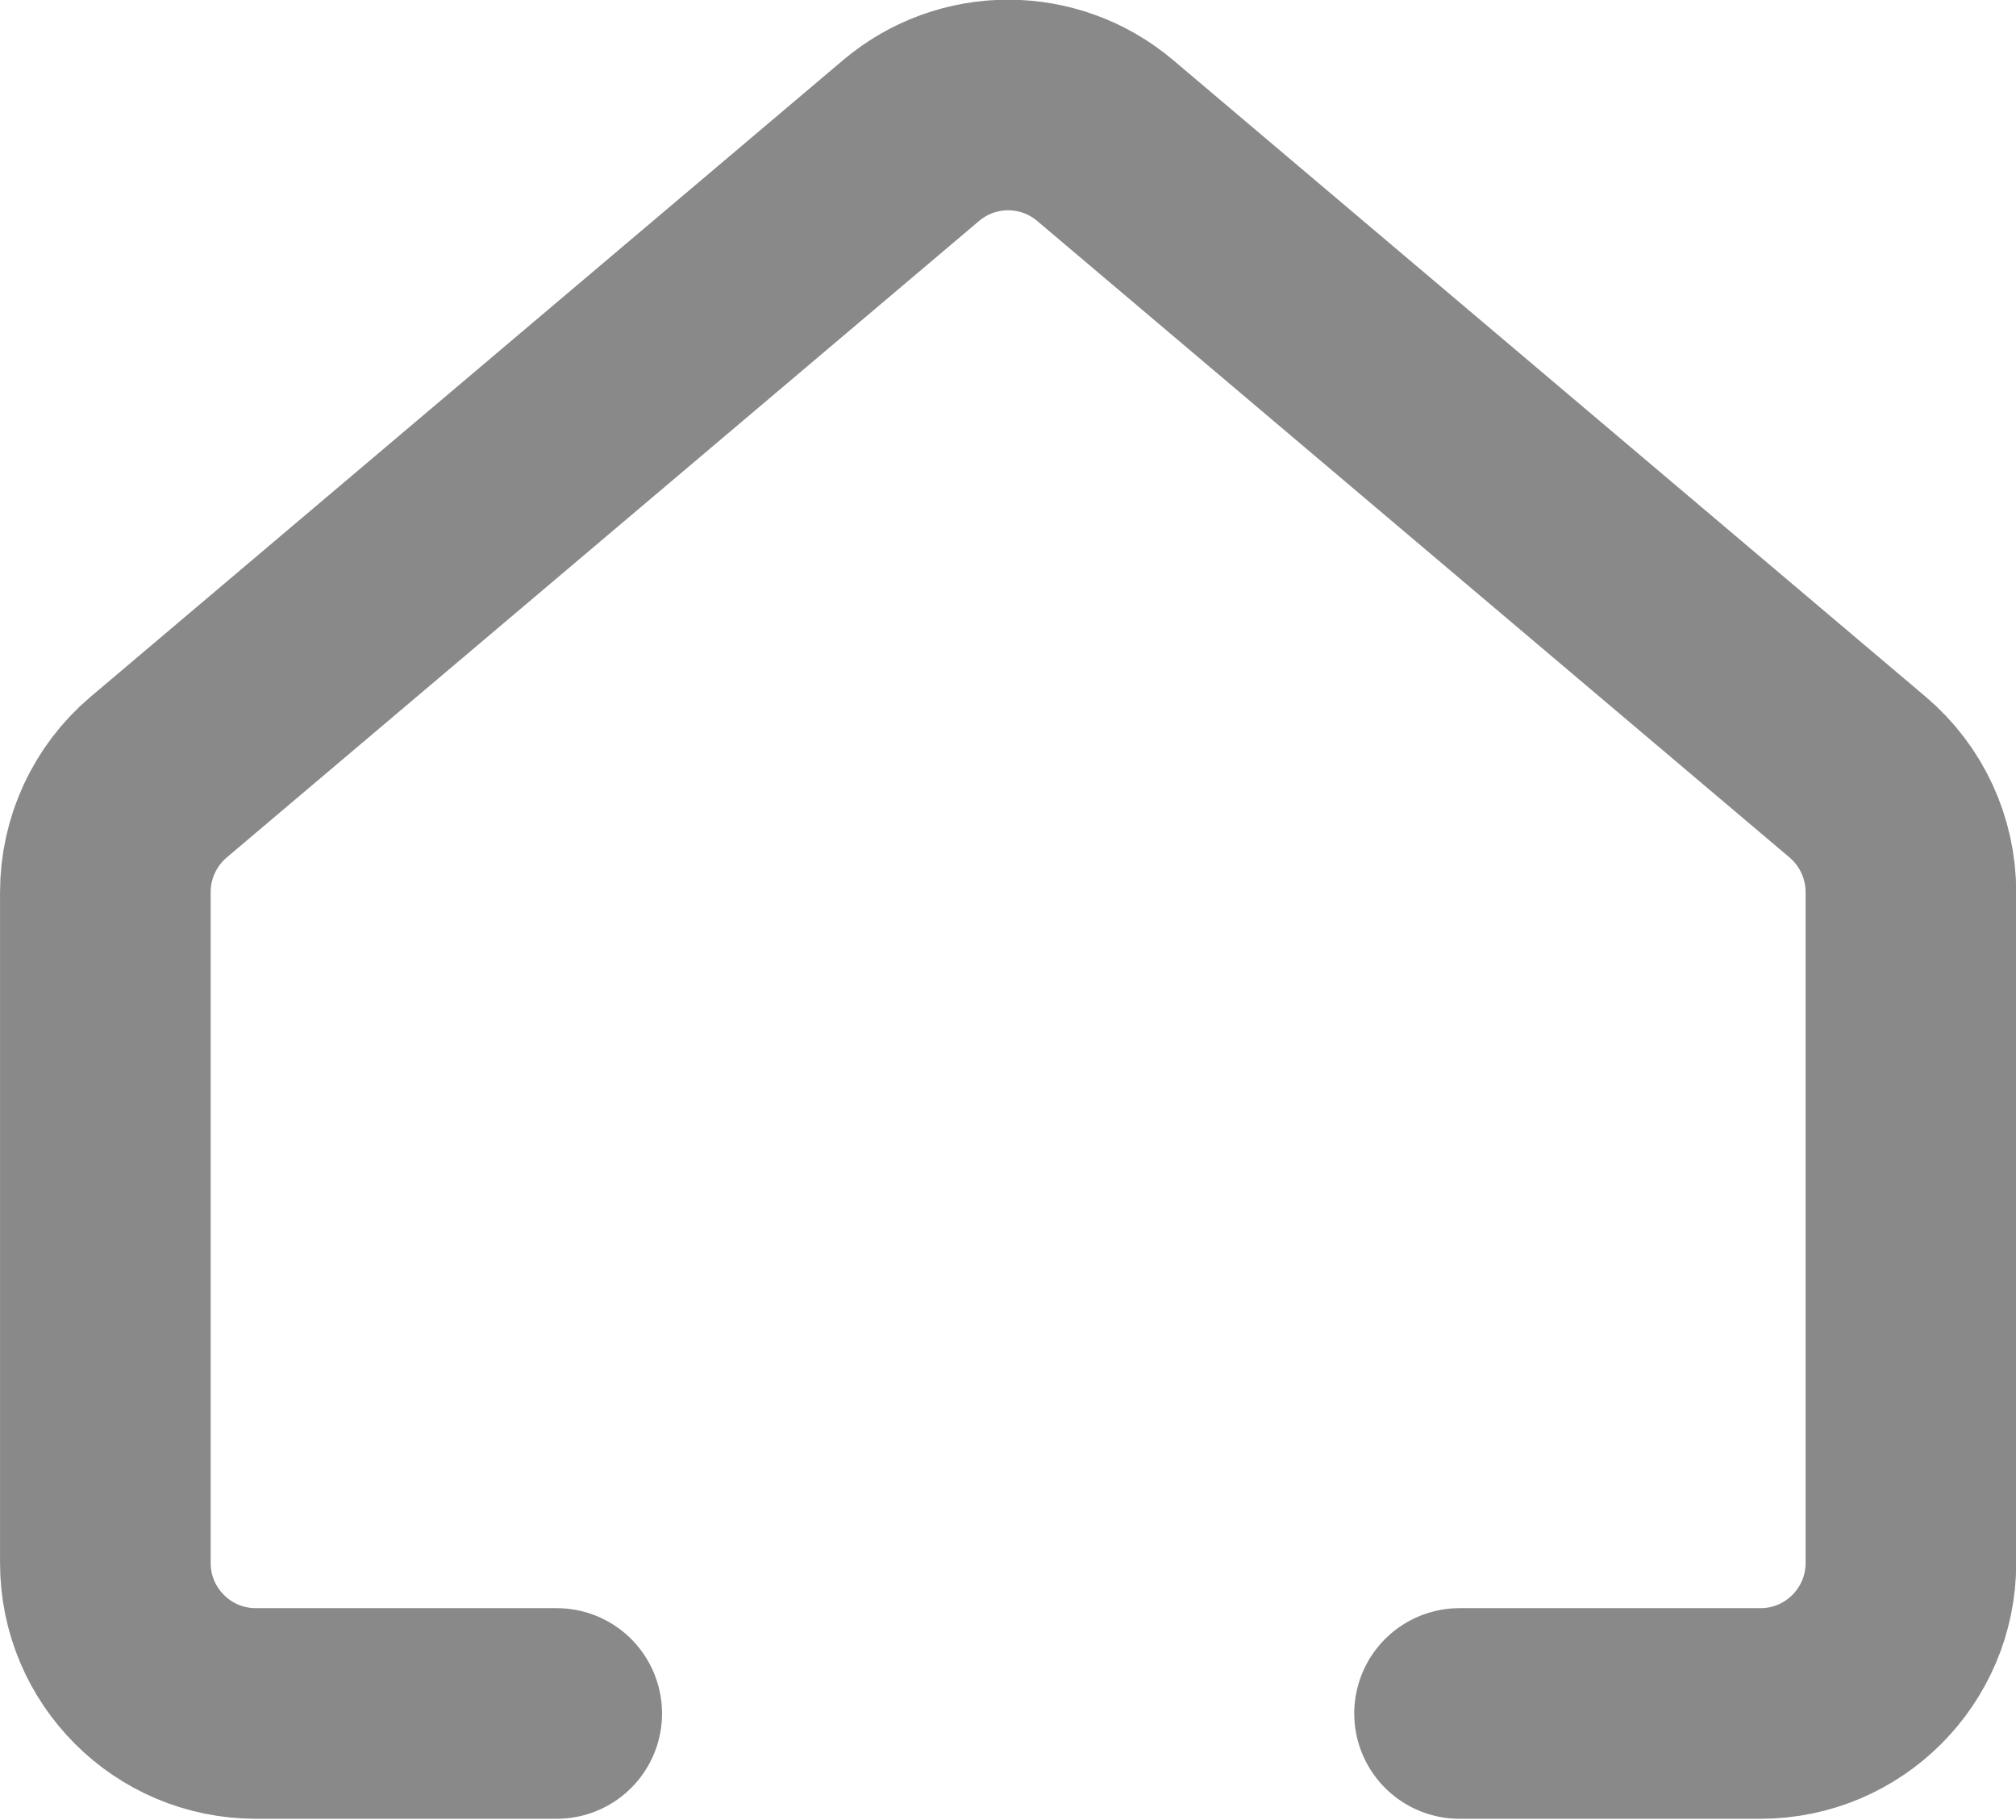
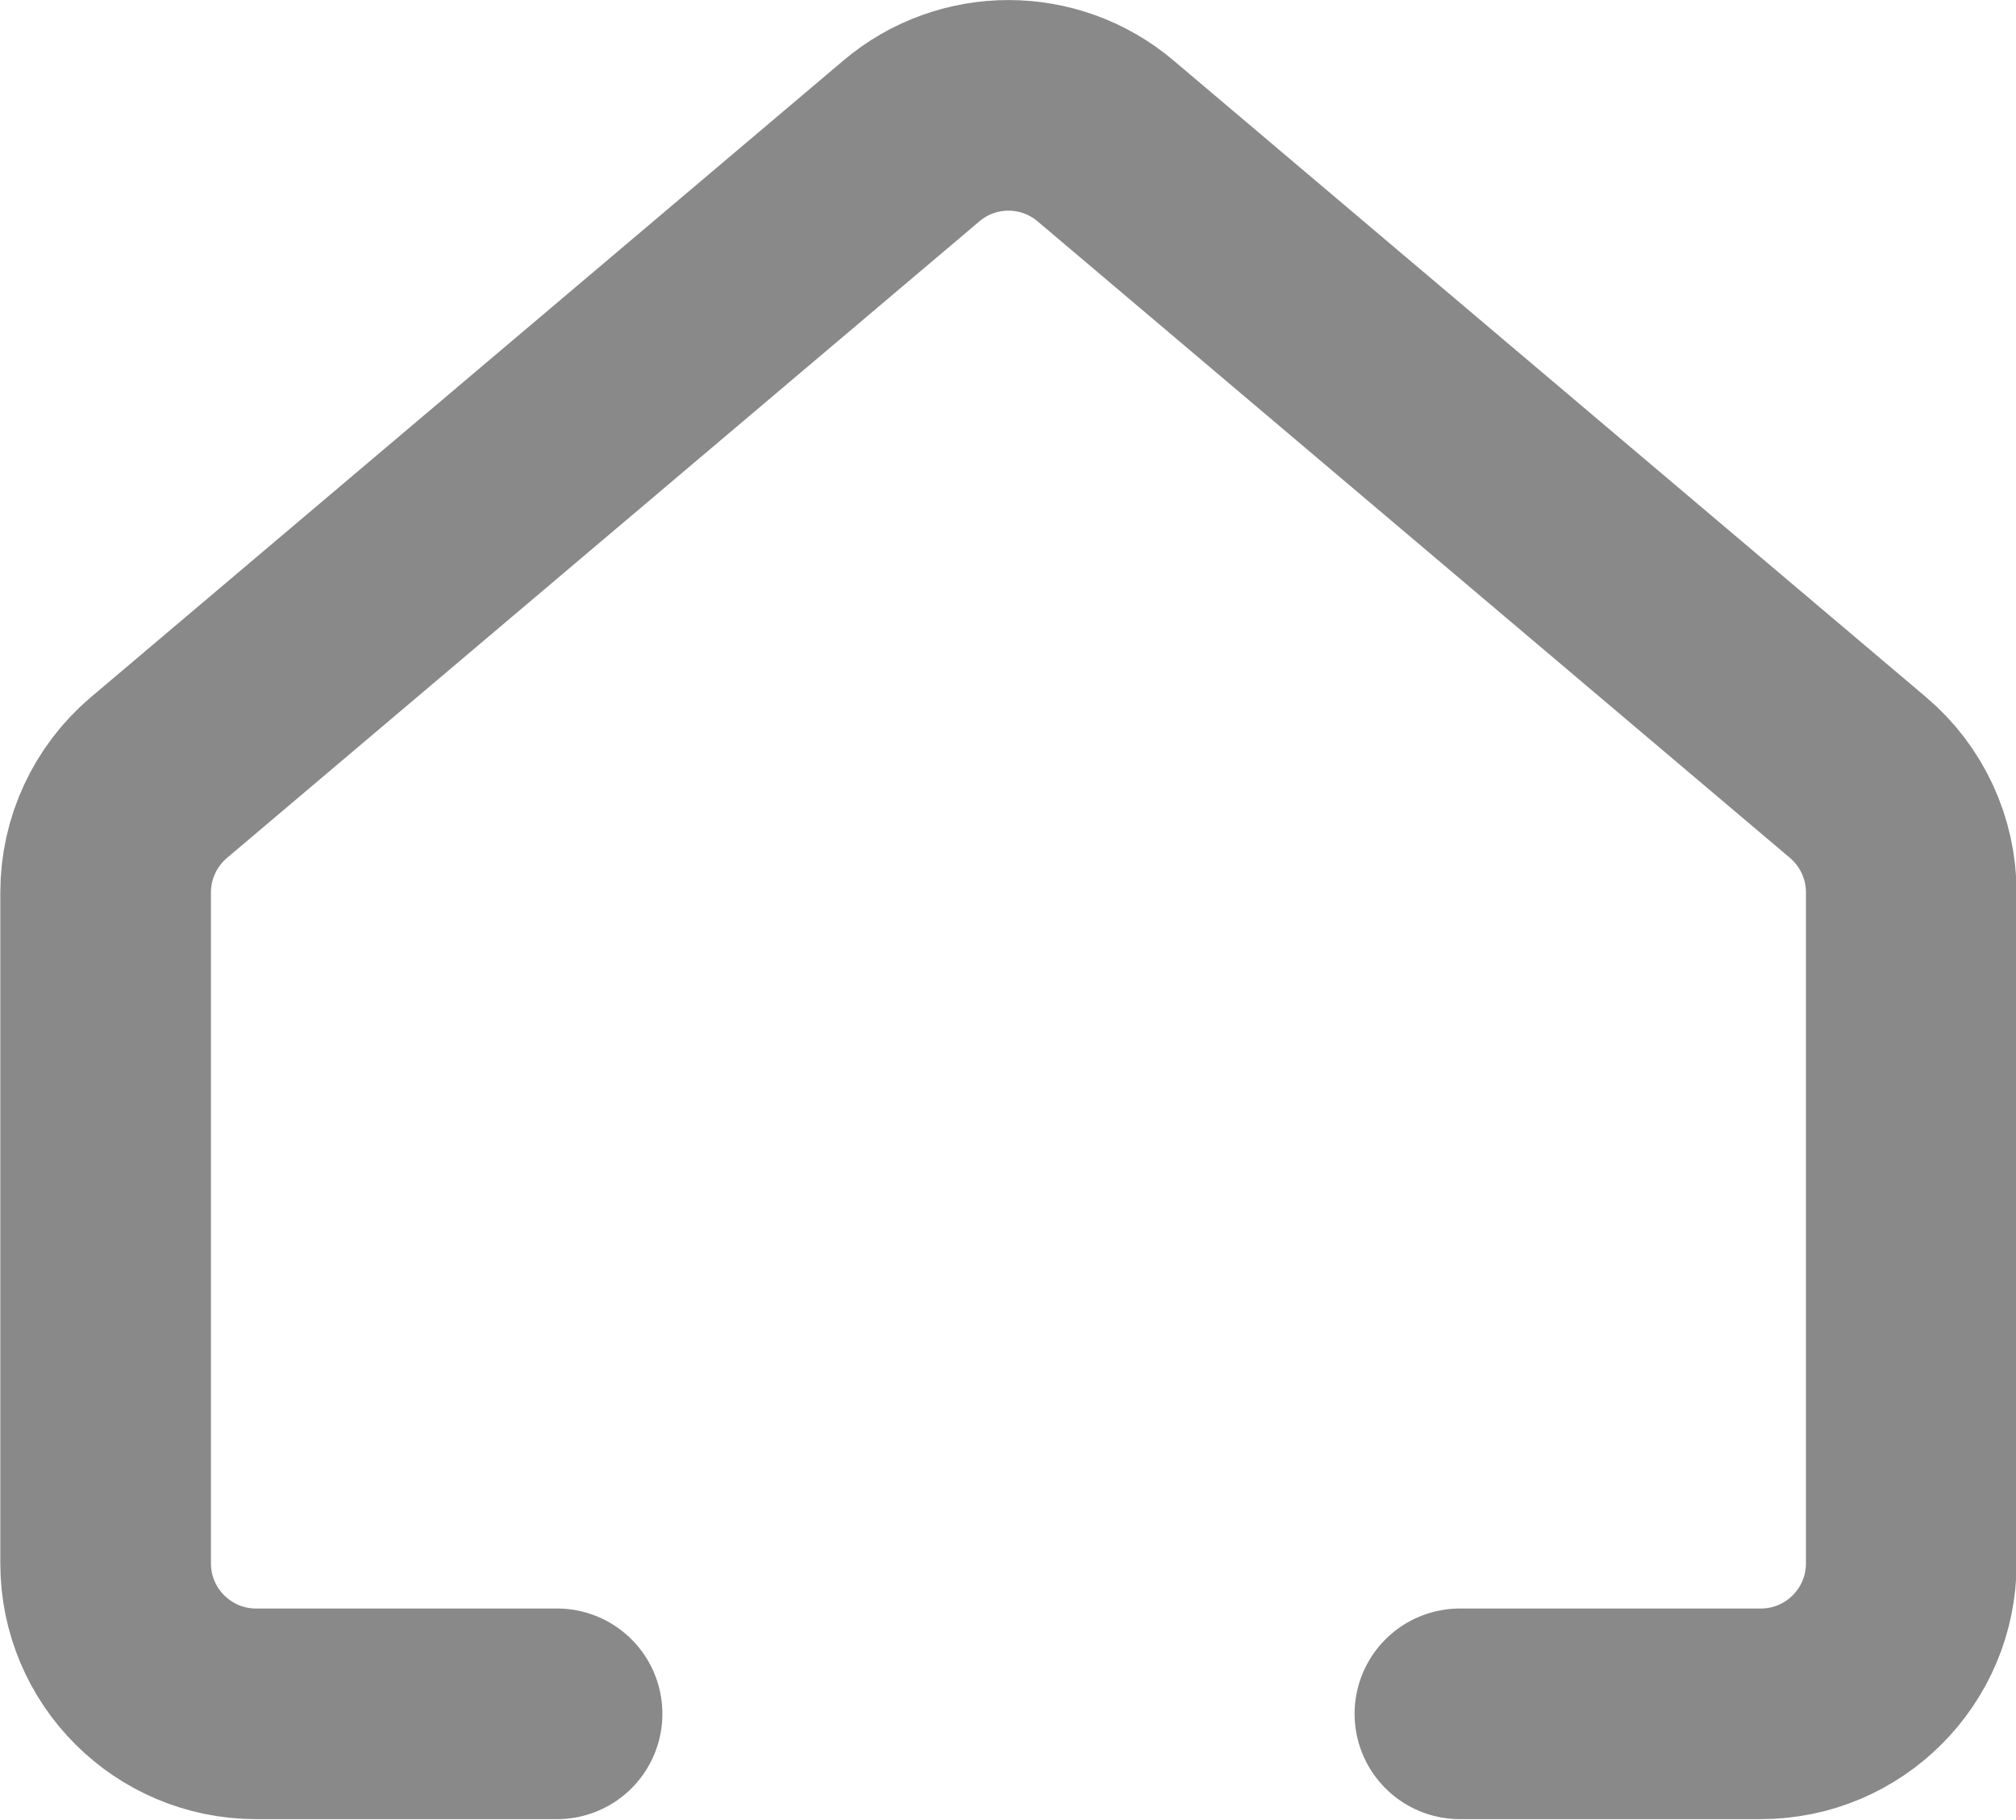
- <svg xmlns="http://www.w3.org/2000/svg" fill="none" viewBox="9.34 10.12 22.56 20.36">
-   <path d="M25.673 29.295H29.041C29.97 29.295 30.724 28.541 30.724 27.611V20.103C30.724 19.608 30.506 19.137 30.128 18.817L21.709 11.694C21.081 11.162 20.162 11.162 19.534 11.694L11.115 18.817C10.737 19.137 10.519 19.608 10.519 20.103V27.611C10.519 28.541 11.273 29.295 12.203 29.295H15.57" stroke="#898989" stroke-width="2.357" stroke-linecap="round" stroke-linejoin="round" />
+ <svg xmlns="http://www.w3.org/2000/svg" fill="none" viewBox="8.92 10.24 22.56 20.36">
+   <path d="M25.257 29.419H28.624C29.554 29.419 30.308 28.665 30.308 27.735V20.227C30.308 19.731 30.09 19.261 29.712 18.941L21.293 11.818C20.665 11.286 19.745 11.286 19.118 11.818L10.699 18.941C10.321 19.261 10.102 19.731 10.102 20.227V27.735C10.102 28.665 10.856 29.419 11.786 29.419H15.154" stroke="#898989" stroke-width="2.357" stroke-linecap="round" stroke-linejoin="round" />
</svg>
